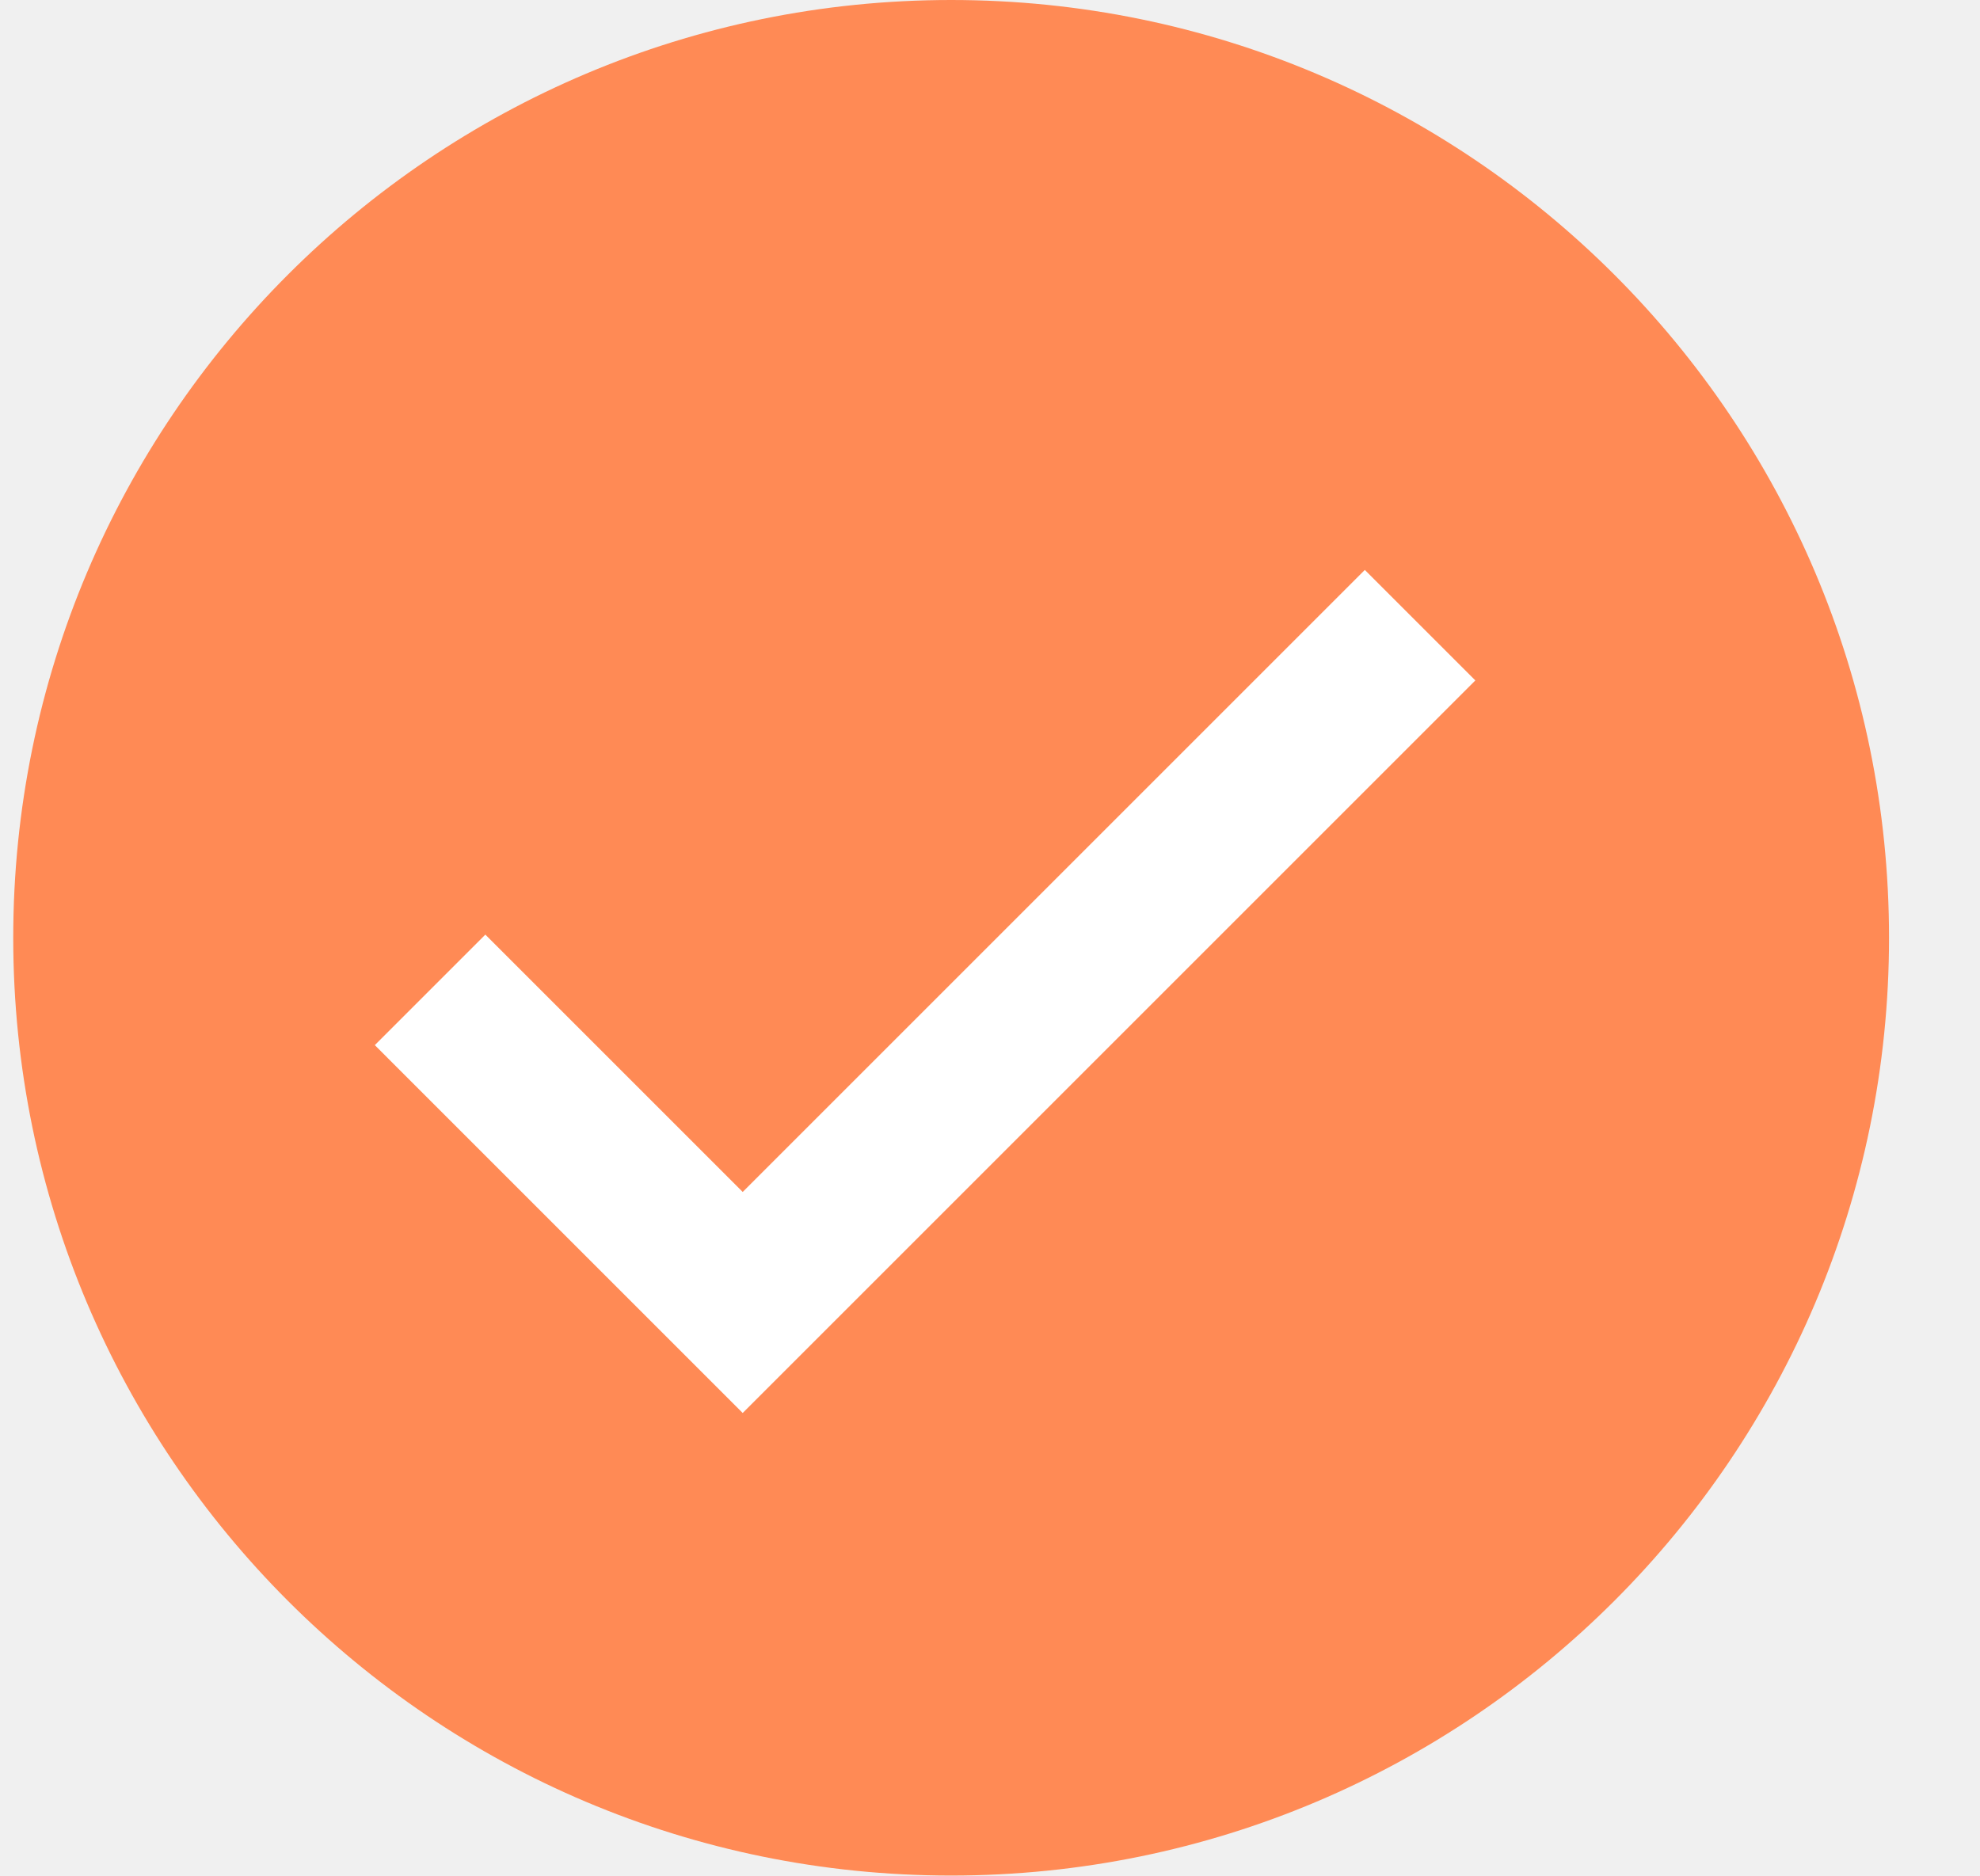
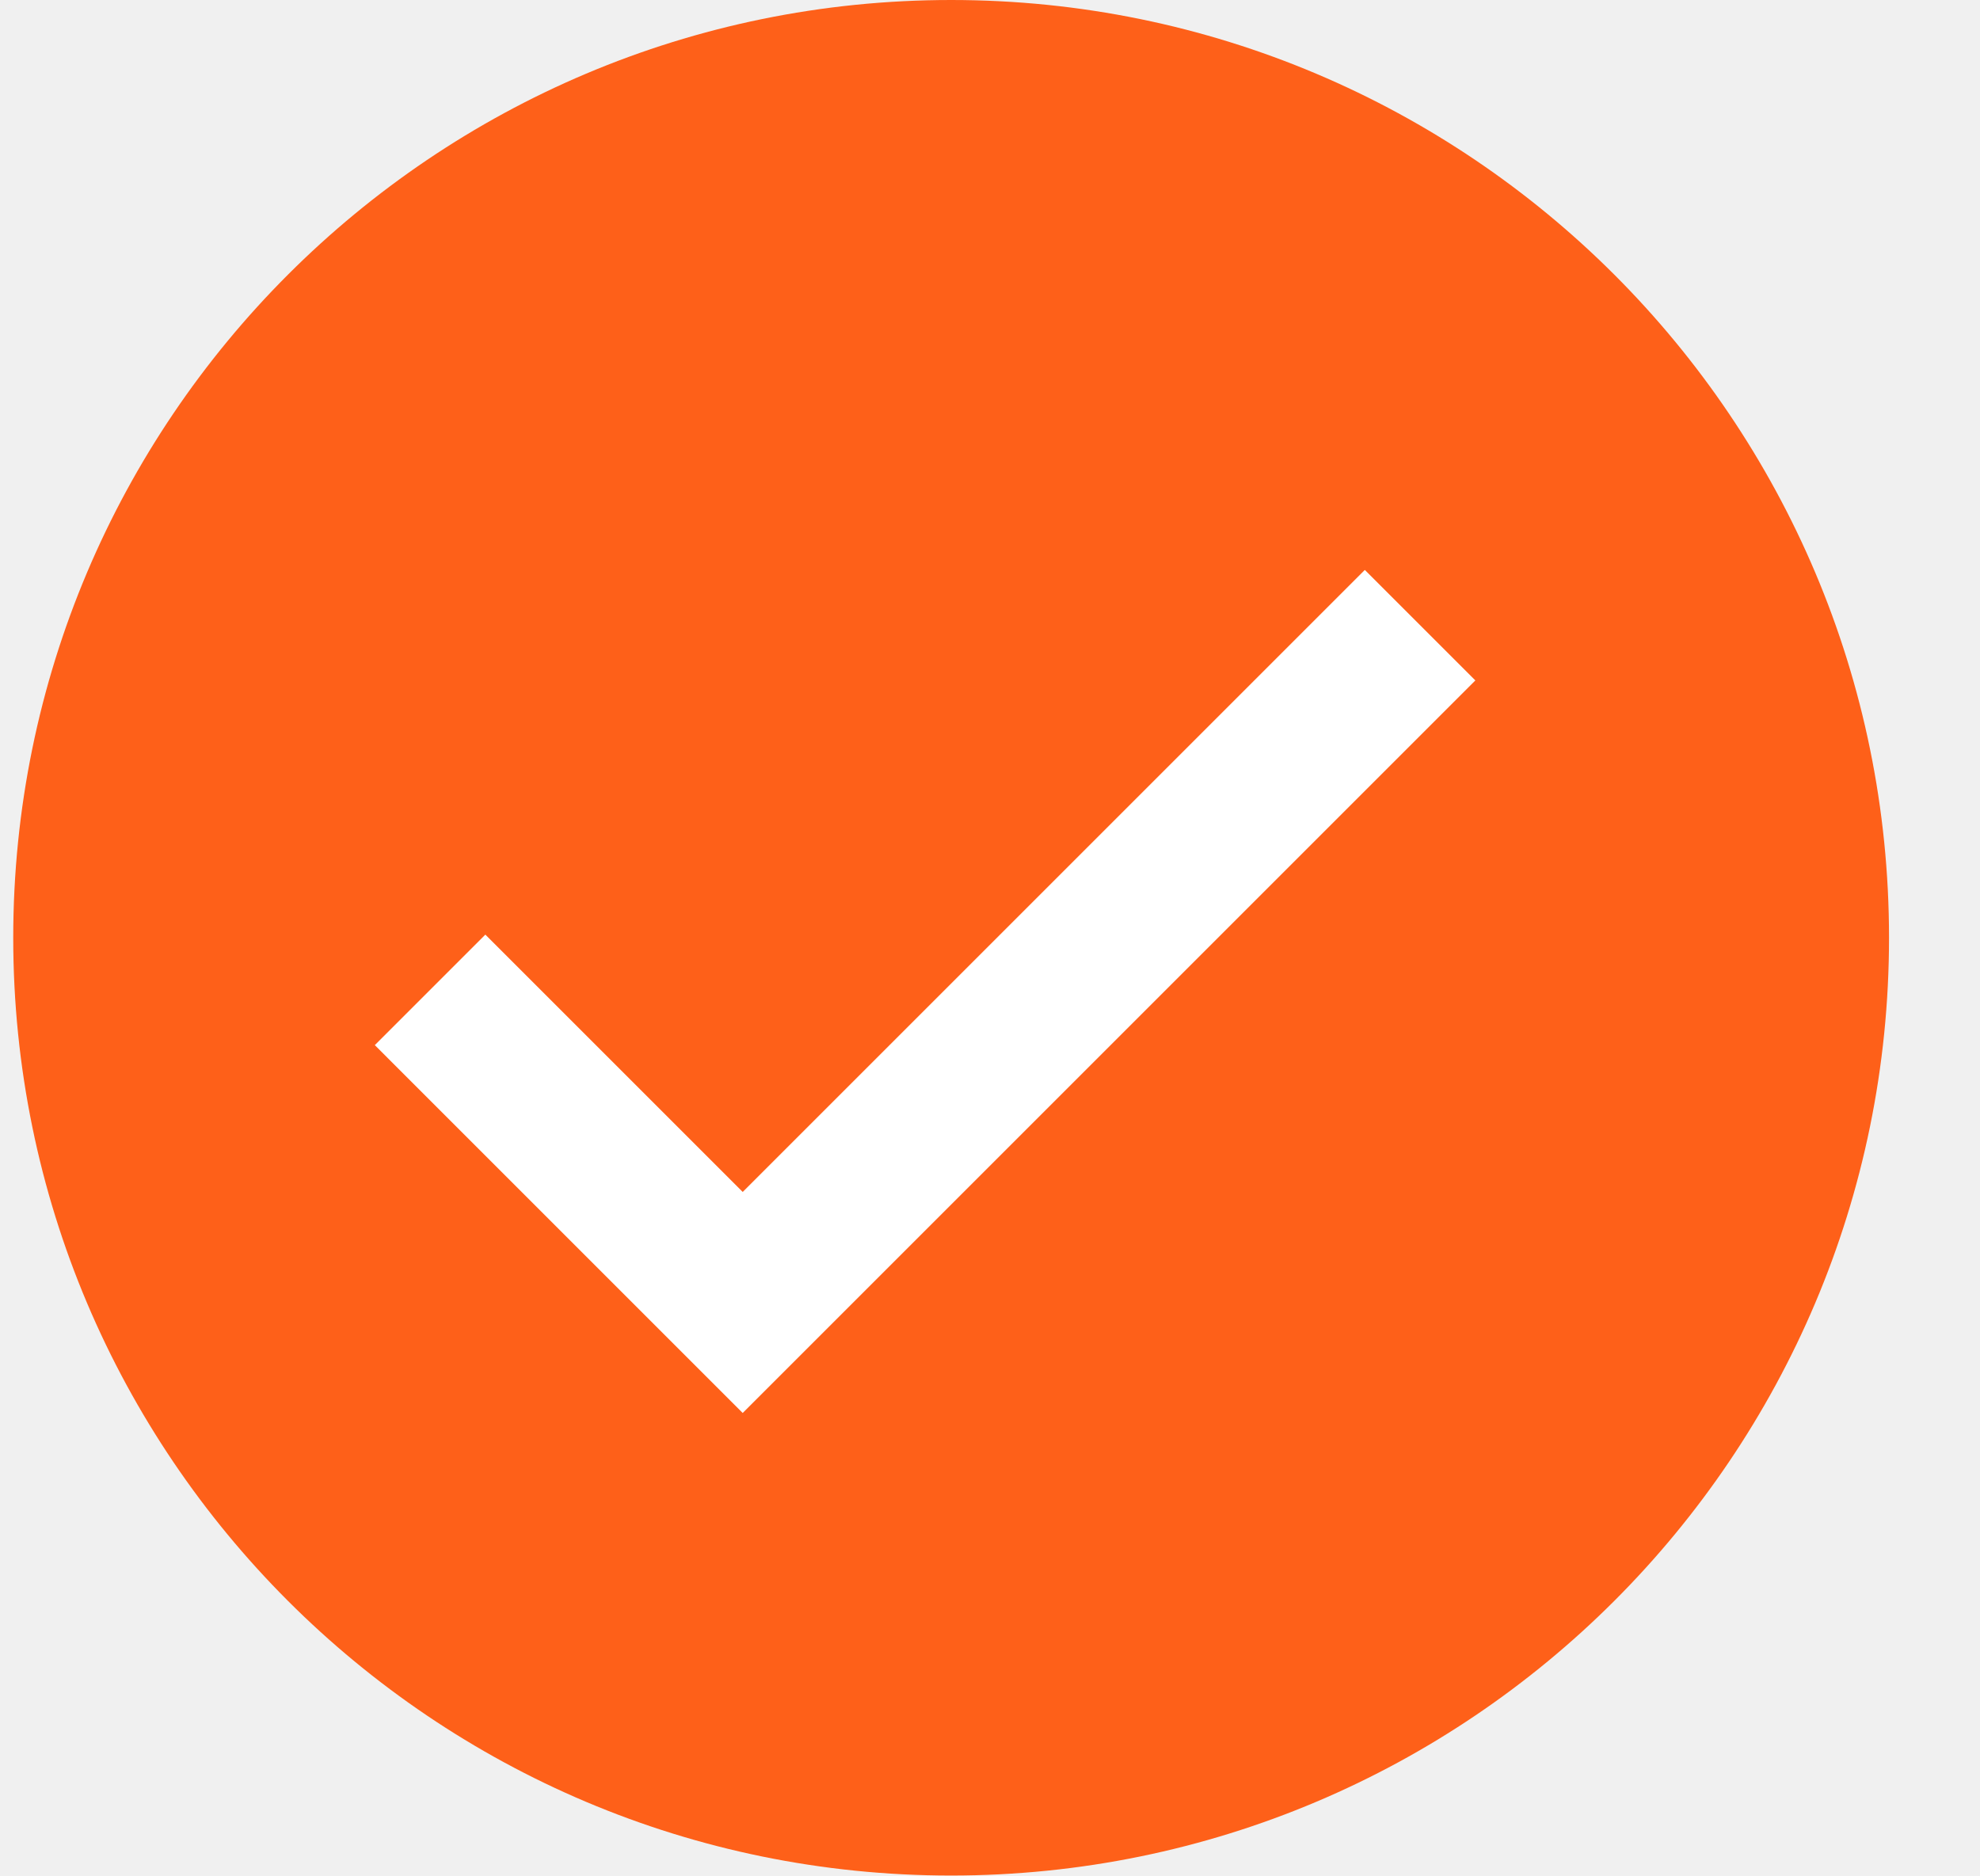
<svg xmlns="http://www.w3.org/2000/svg" width="19" height="18" viewBox="0 0 19 18" fill="none">
-   <circle cx="9.127" cy="9" r="9" fill="#FF8A55" />
+   <circle cx="9.127" cy="9" r="9" fill="#FE6019" />
  <path d="M4.127 9.5L7.127 12.5L13.627 6" stroke="white" stroke-width="1.5" />
</svg>
